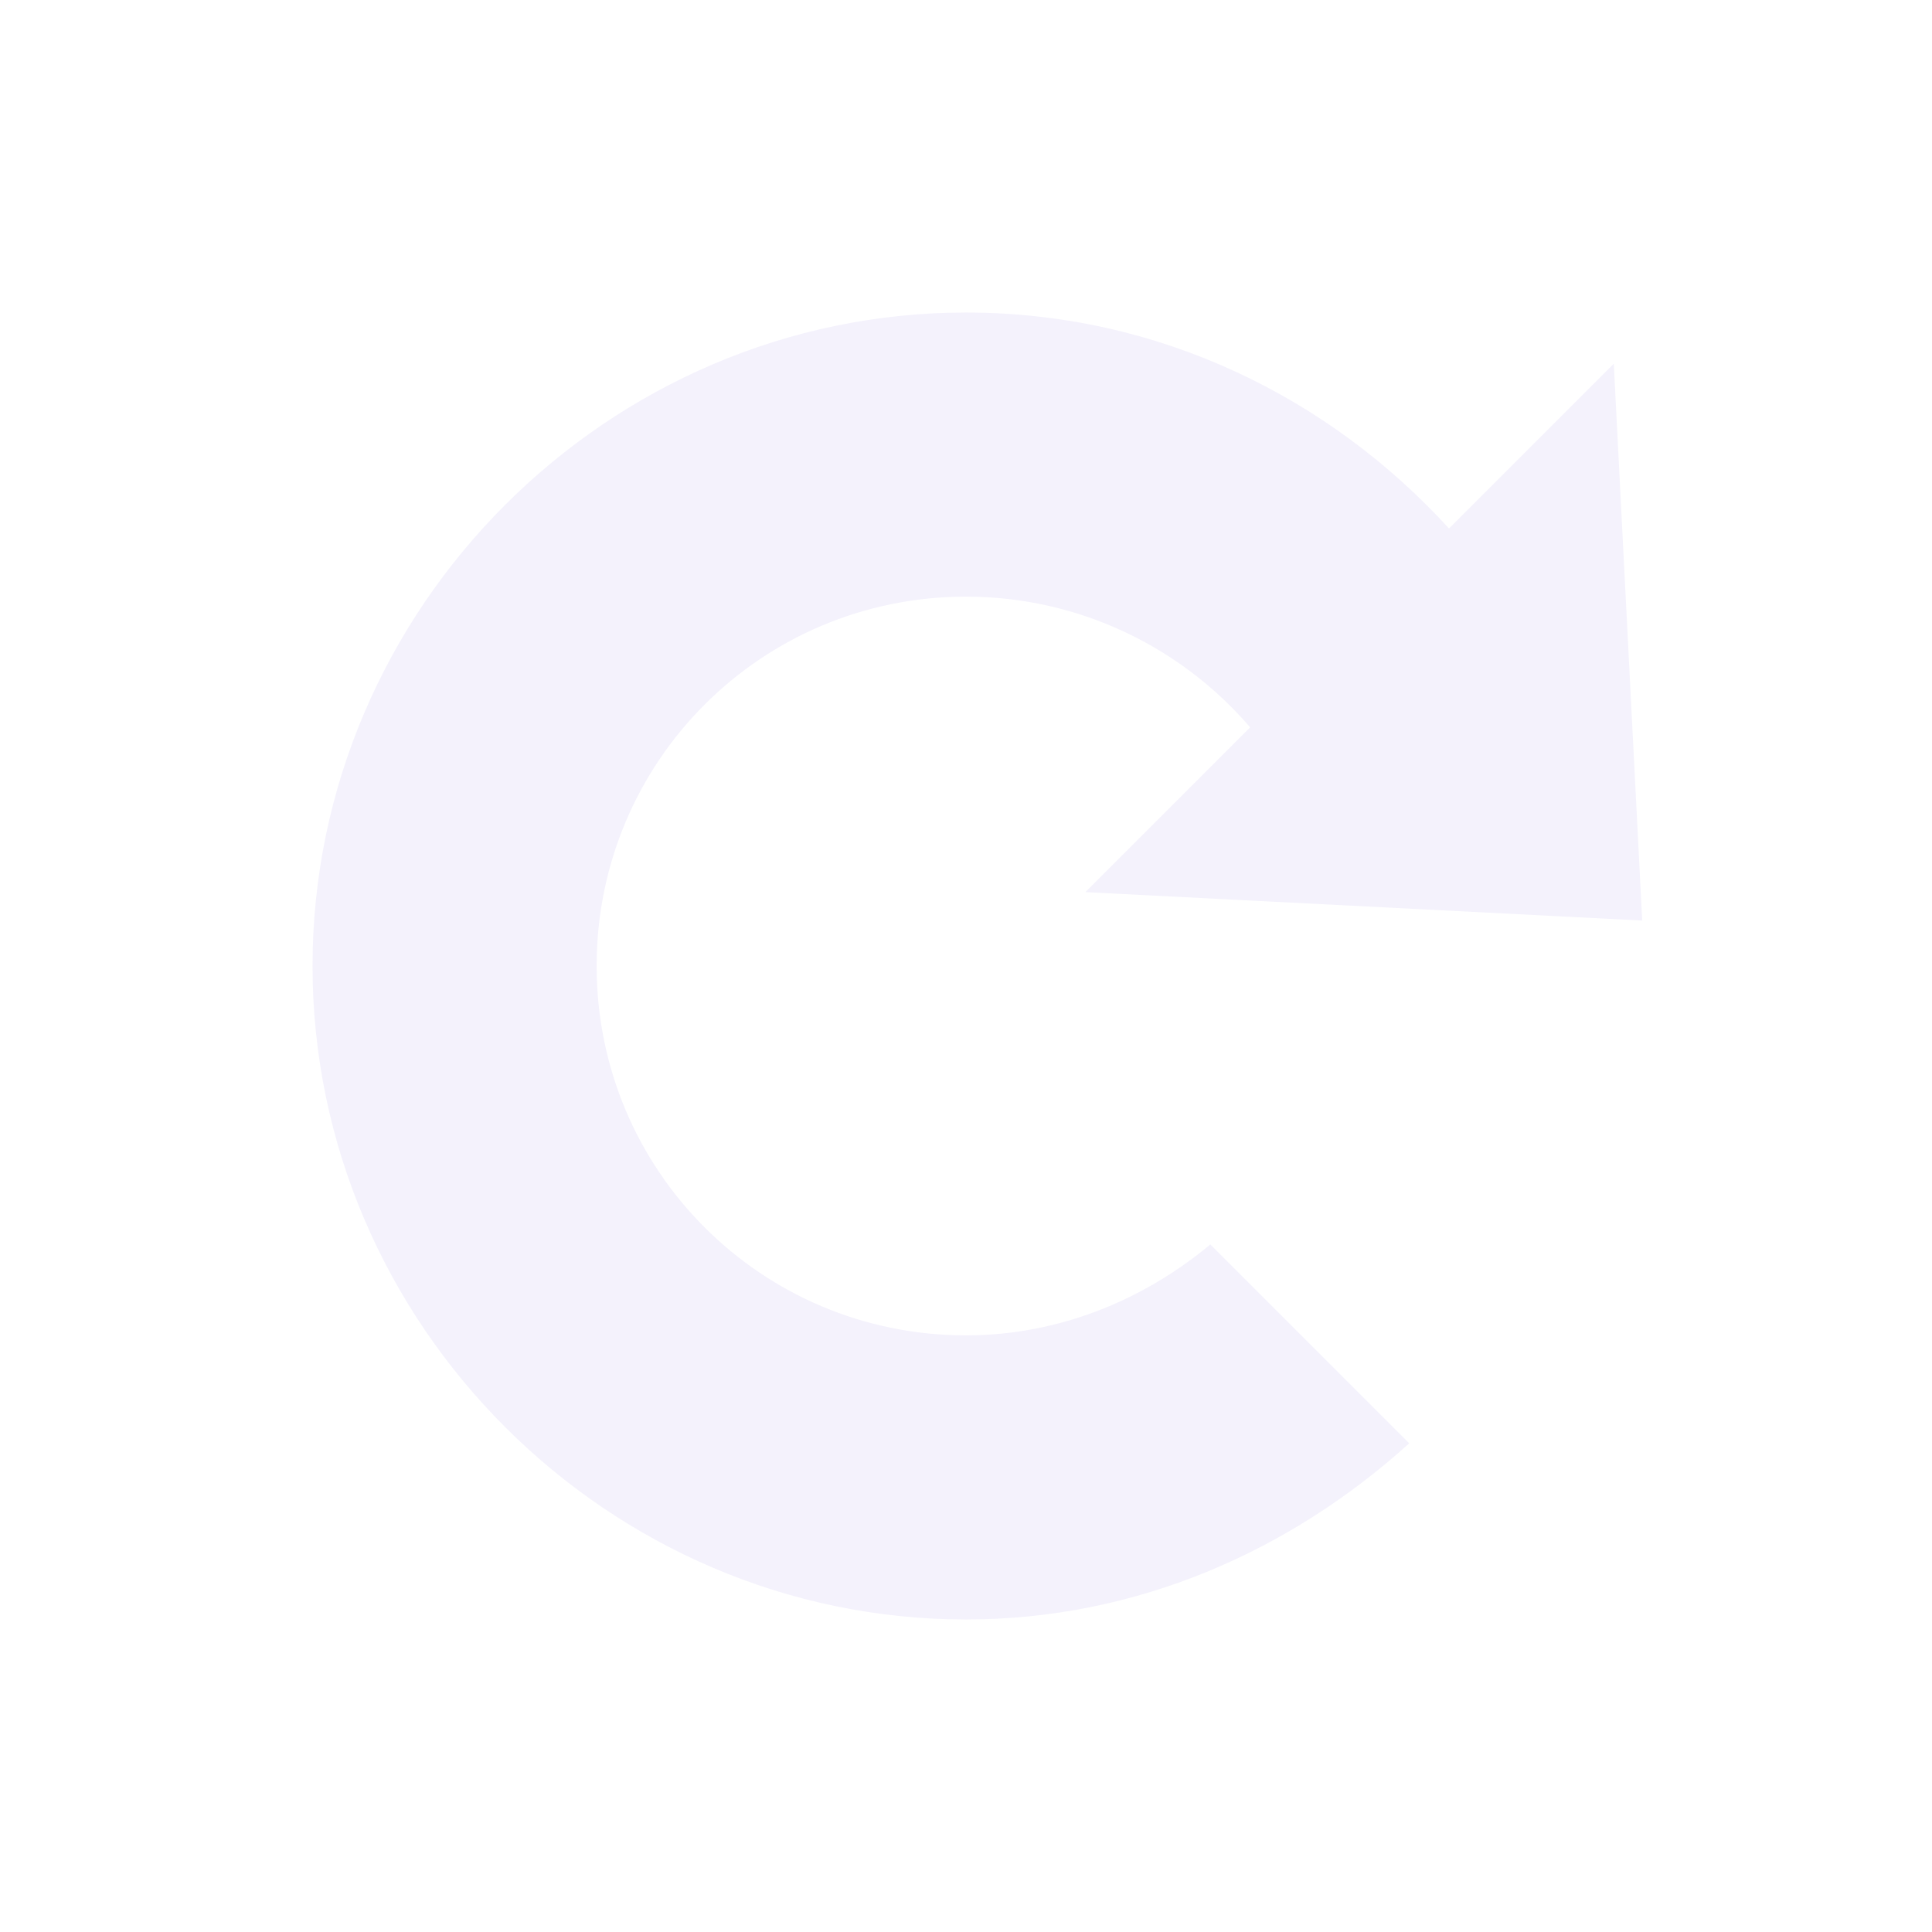
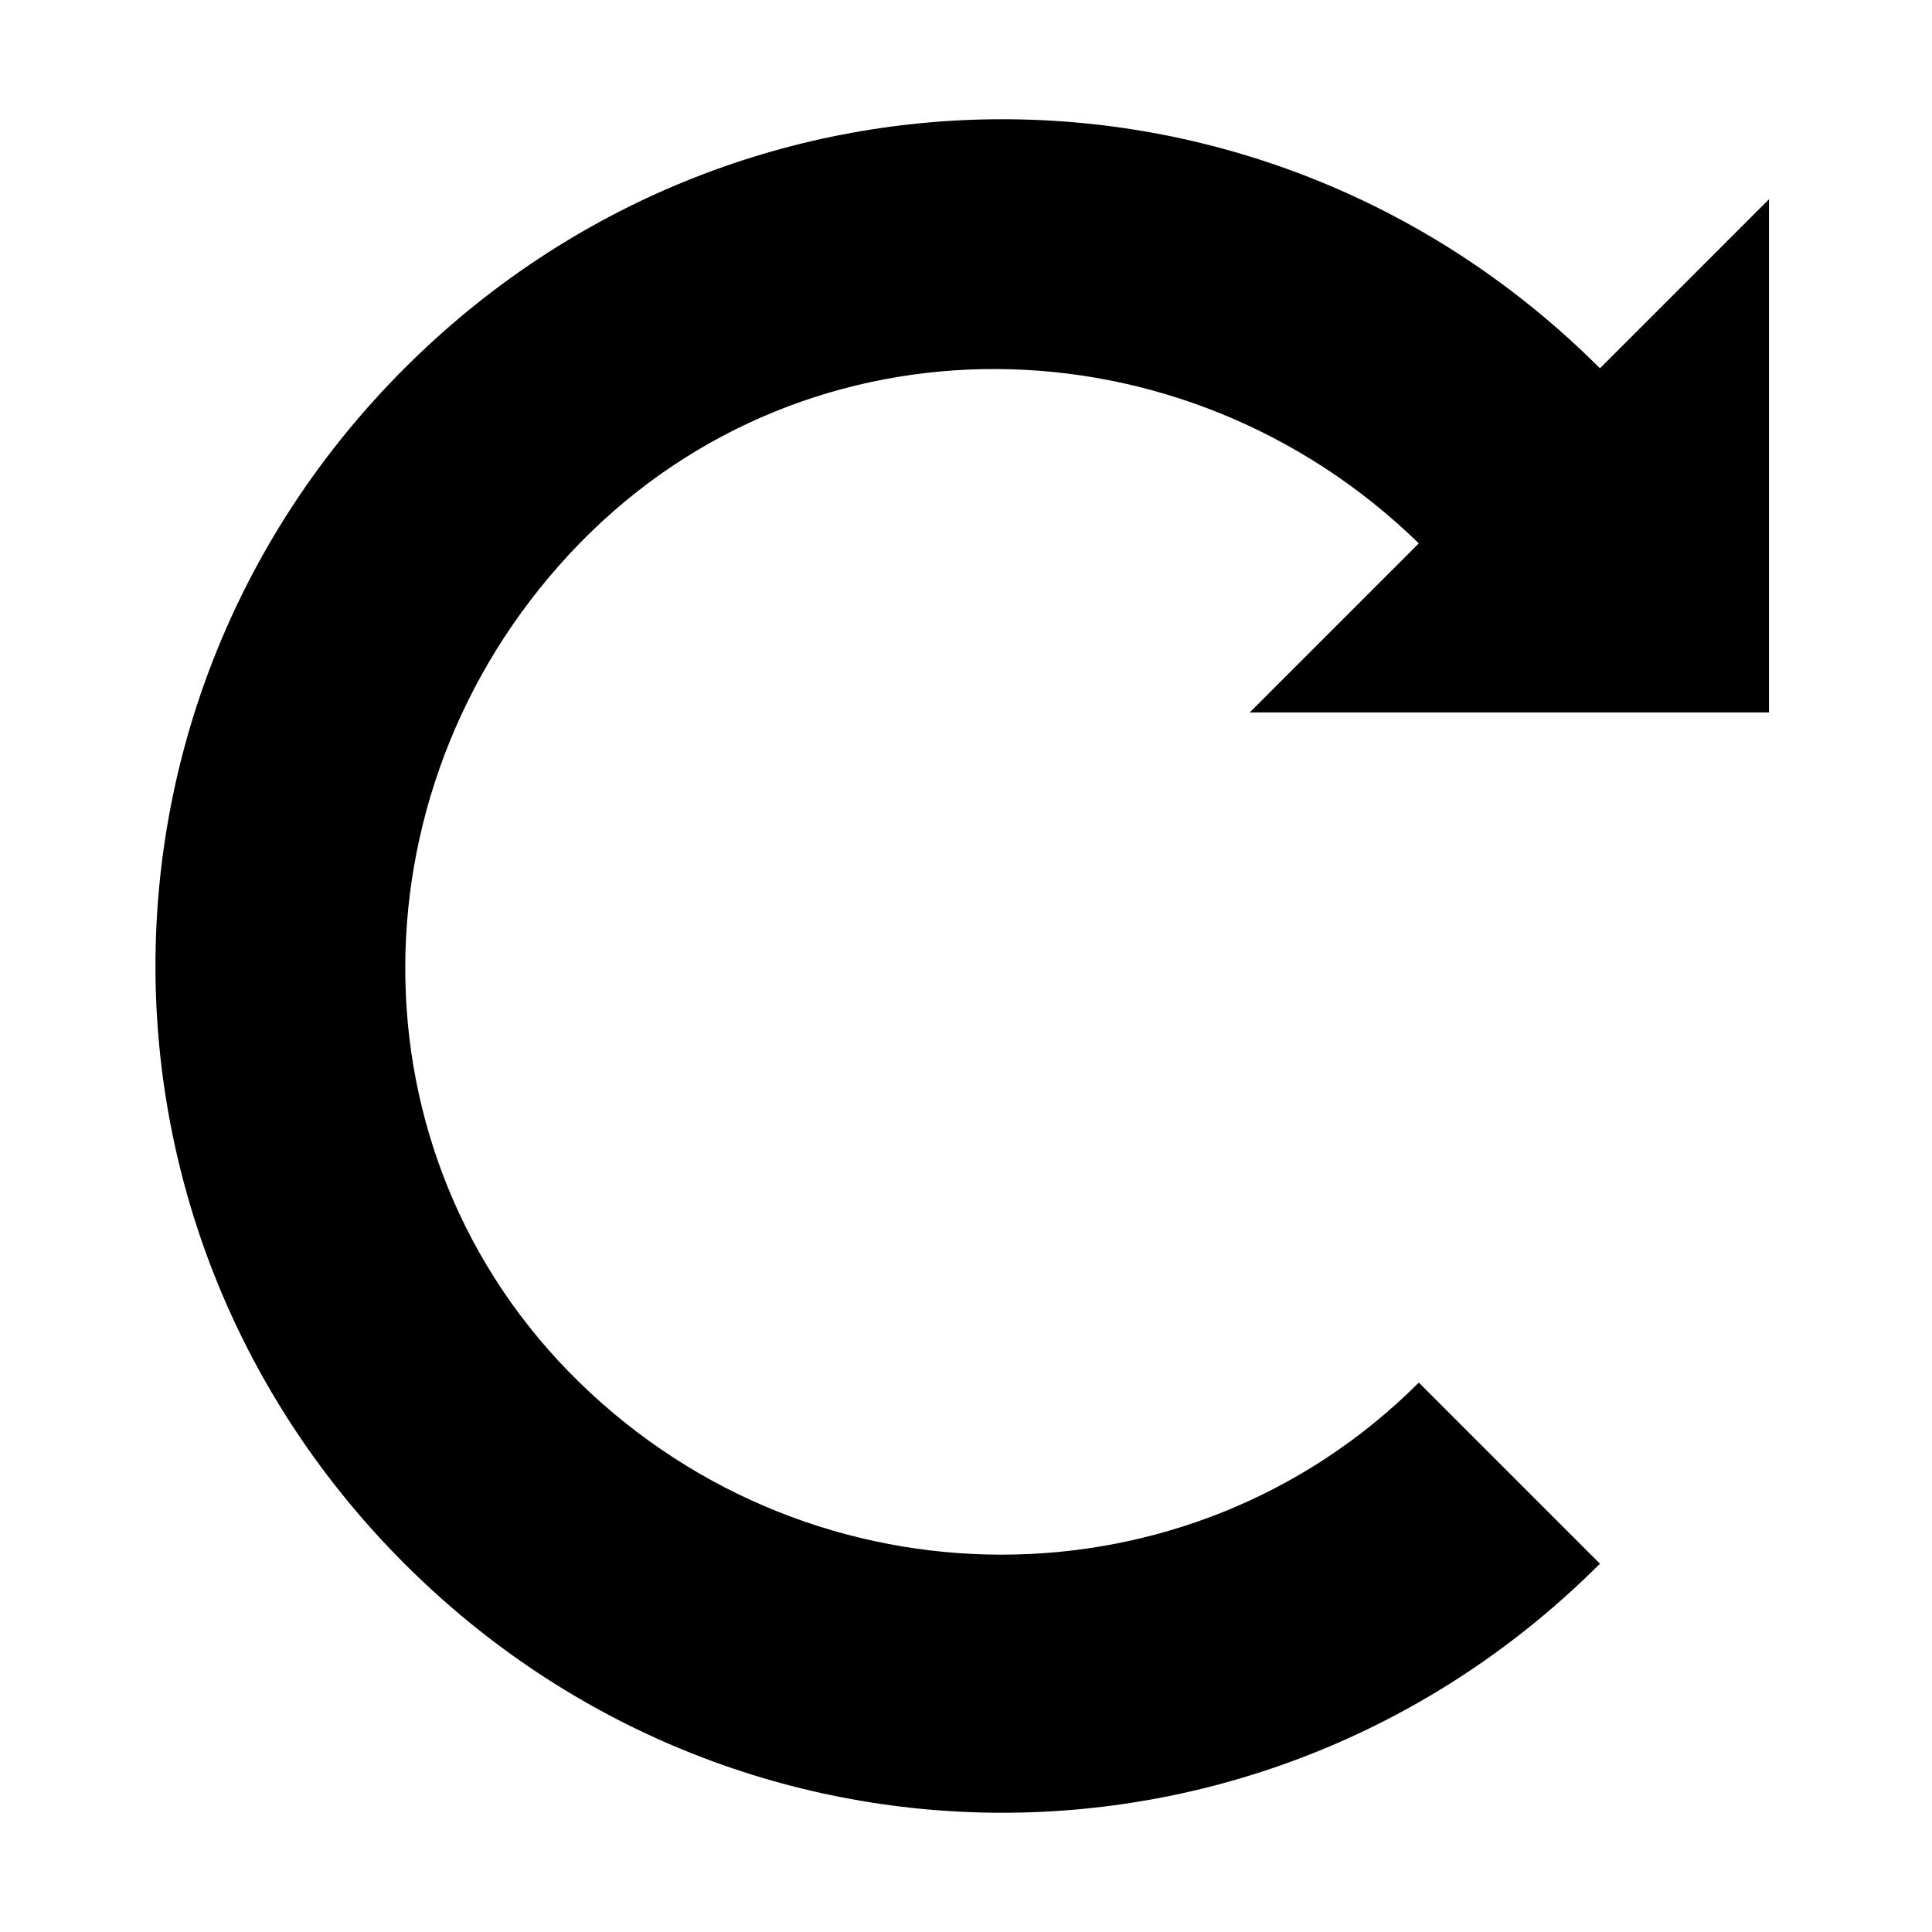
- <svg xmlns="http://www.w3.org/2000/svg" version="1.1" fill="#f4f2fc" x="0px" y="0px" viewBox="0 0 34 34" enable-background="new 0 0 34 34" xml:space="preserve">
-   <path d="M17,23.5c-3.6,0-6.5-2.9-6.5-6.5s2.9-6.5,6.5-6.5c2,0,3.8,0.9,5,2.3l-2.9,2.9l9.8,0.5l-0.5-9.8l-2.9,2.9  C23.4,7,20.4,5.5,17,5.5C10.7,5.5,5.5,10.7,5.5,17c0,6.3,5.2,11.5,11.5,11.5c3,0,5.7-1.2,7.8-3.1l-3.5-3.5  C20.1,22.9,18.6,23.5,17,23.5z" />
+ <svg xmlns="http://www.w3.org/2000/svg" version="1.1" id="Calque_1" x="0px" y="0px" viewBox="0 0 32 32" enable-background="new 0 0 32 32" xml:space="preserve">
+   <path d="M26.5,6.1c-5.5-5.5-14.3-5.5-19.8,0s-5.5,14.3,0,19.8s14.3,5.5,19.8,0l-3-3c-3.8,3.8-10,3.8-13.9,0s-3.8-10,0-13.9  s10-3.8,13.9,0l-2.8,2.8h8.6V3.3L26.5,6.1z" />
</svg>
